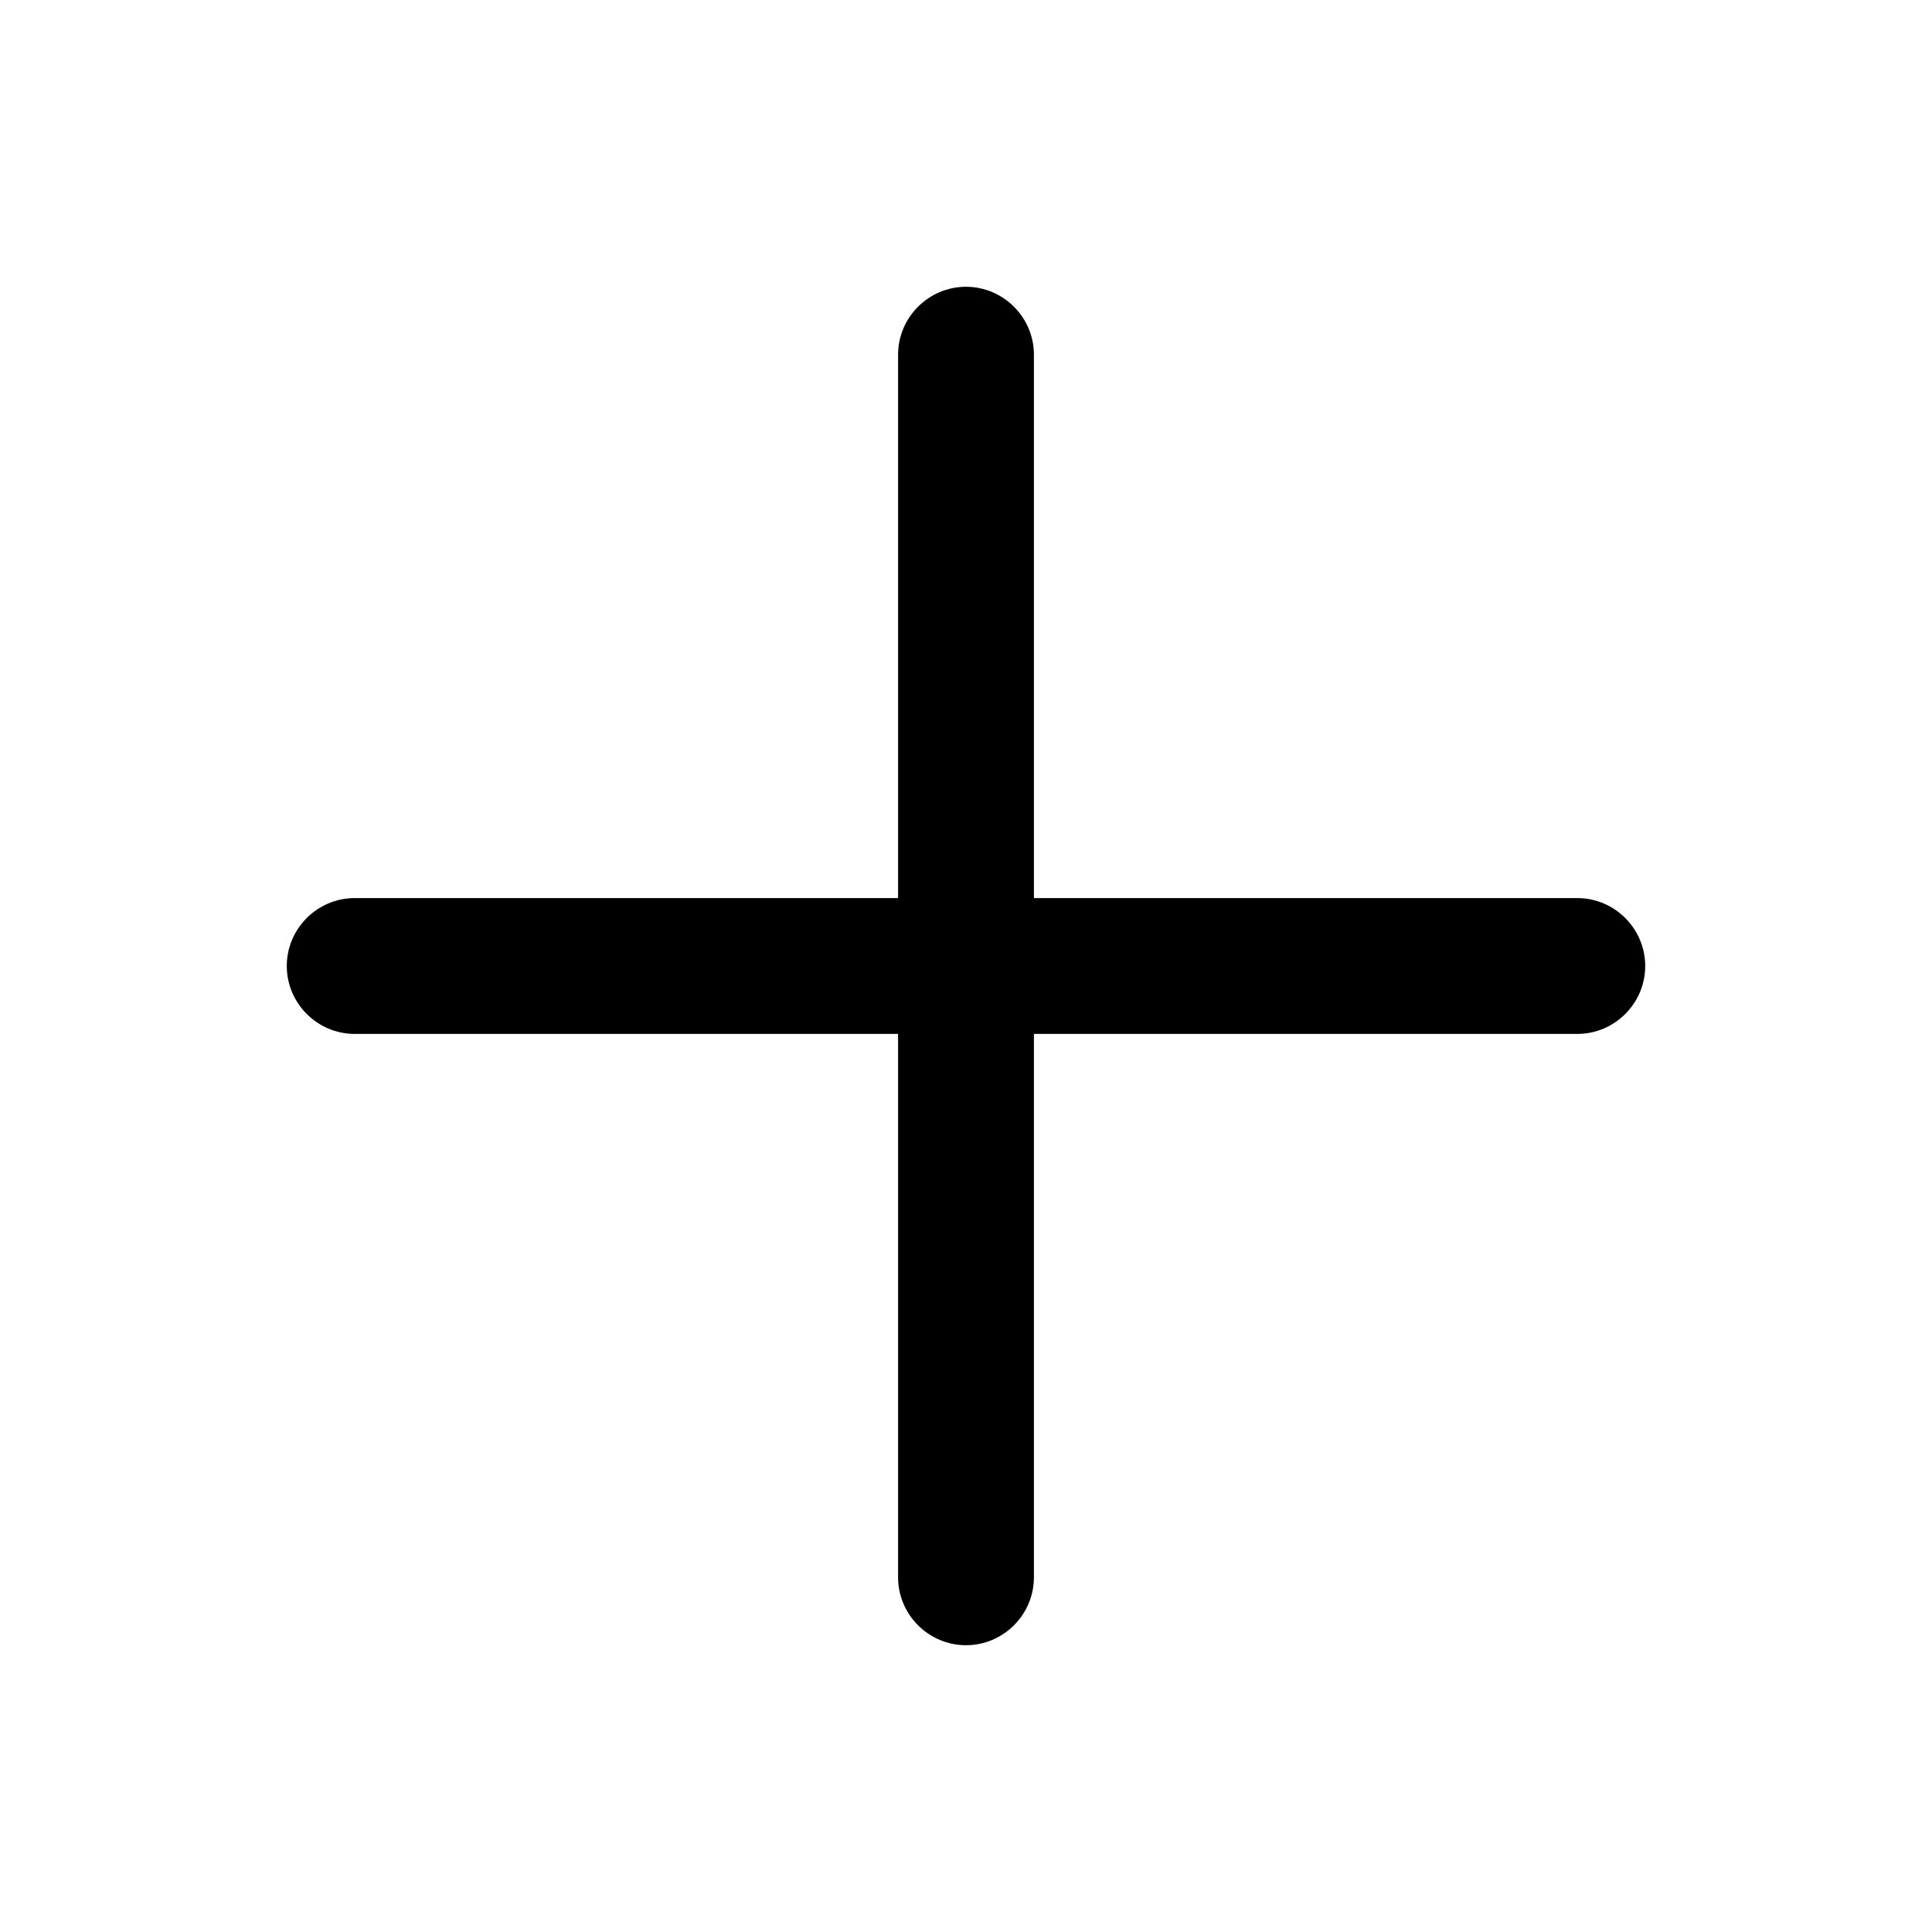
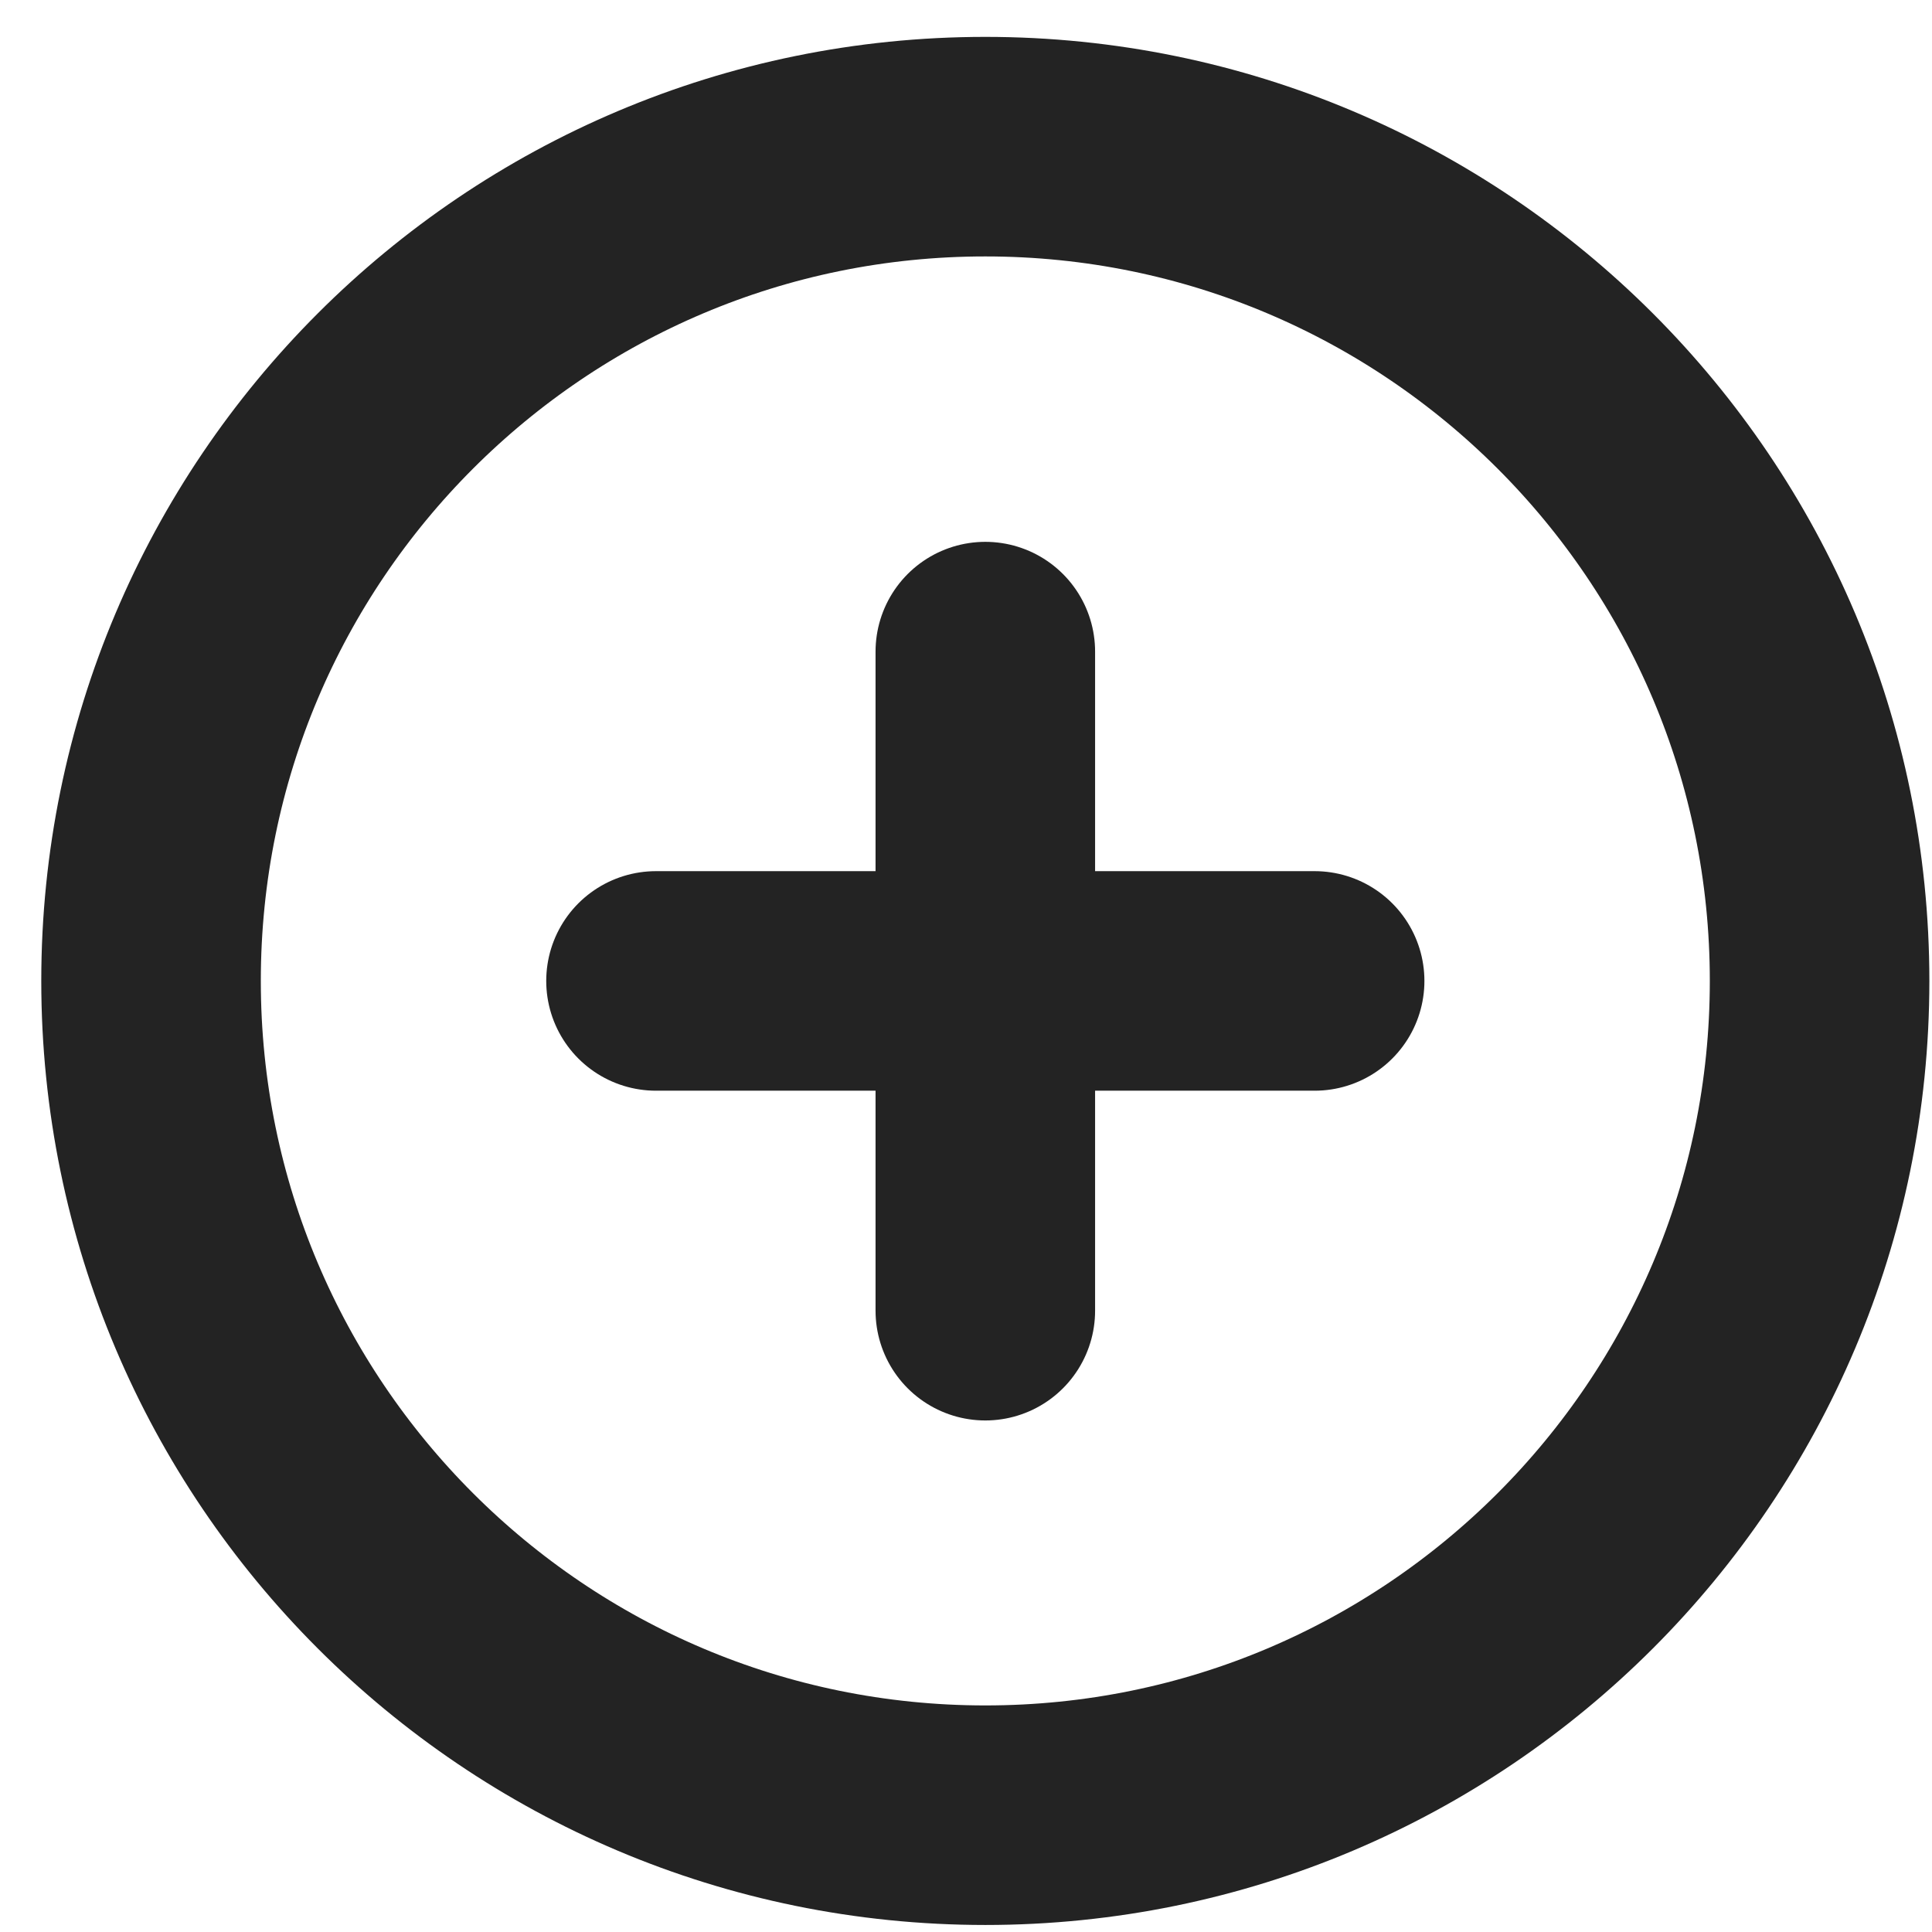
- <svg xmlns="http://www.w3.org/2000/svg" class="svg-icon" style="width: 1em; height: 1em;vertical-align: middle;fill: currentColor;overflow: hidden;" viewBox="0 0 1024 1024" version="1.1">
-   <path d="M836 476H548V188c0-19.8-16.2-36-36-36s-36 16.2-36 36v288H188c-19.8 0-36 16.2-36 36s16.2 36 36 36h288v288c0 19.8 16.2 36 36 36s36-16.2 36-36V548h288c19.8 0 36-16.2 36-36s-16.2-36-36-36z" />
+ <svg xmlns="http://www.w3.org/2000/svg" width="44" height="44" viewBox="0 0 44 44" fill="none">
+   <path d="M22.44 41.34C32.933 41.34 41.44 32.833 41.44 22.34C41.44 11.847 32.933 3.34 22.44 3.34C11.947 3.34 3.44 11.847 3.44 22.34C3.44 32.833 11.947 41.34 22.44 41.34Z" stroke="#232323" stroke-width="5" stroke-linecap="round" stroke-linejoin="round" />
+   <path d="M14.94 22.34H29.94" stroke="#232323" stroke-width="5" stroke-linecap="round" stroke-linejoin="round" />
+   <path d="M22.44 14.84V29.85" stroke="#232323" stroke-width="5" stroke-linecap="round" stroke-linejoin="round" />
</svg>
